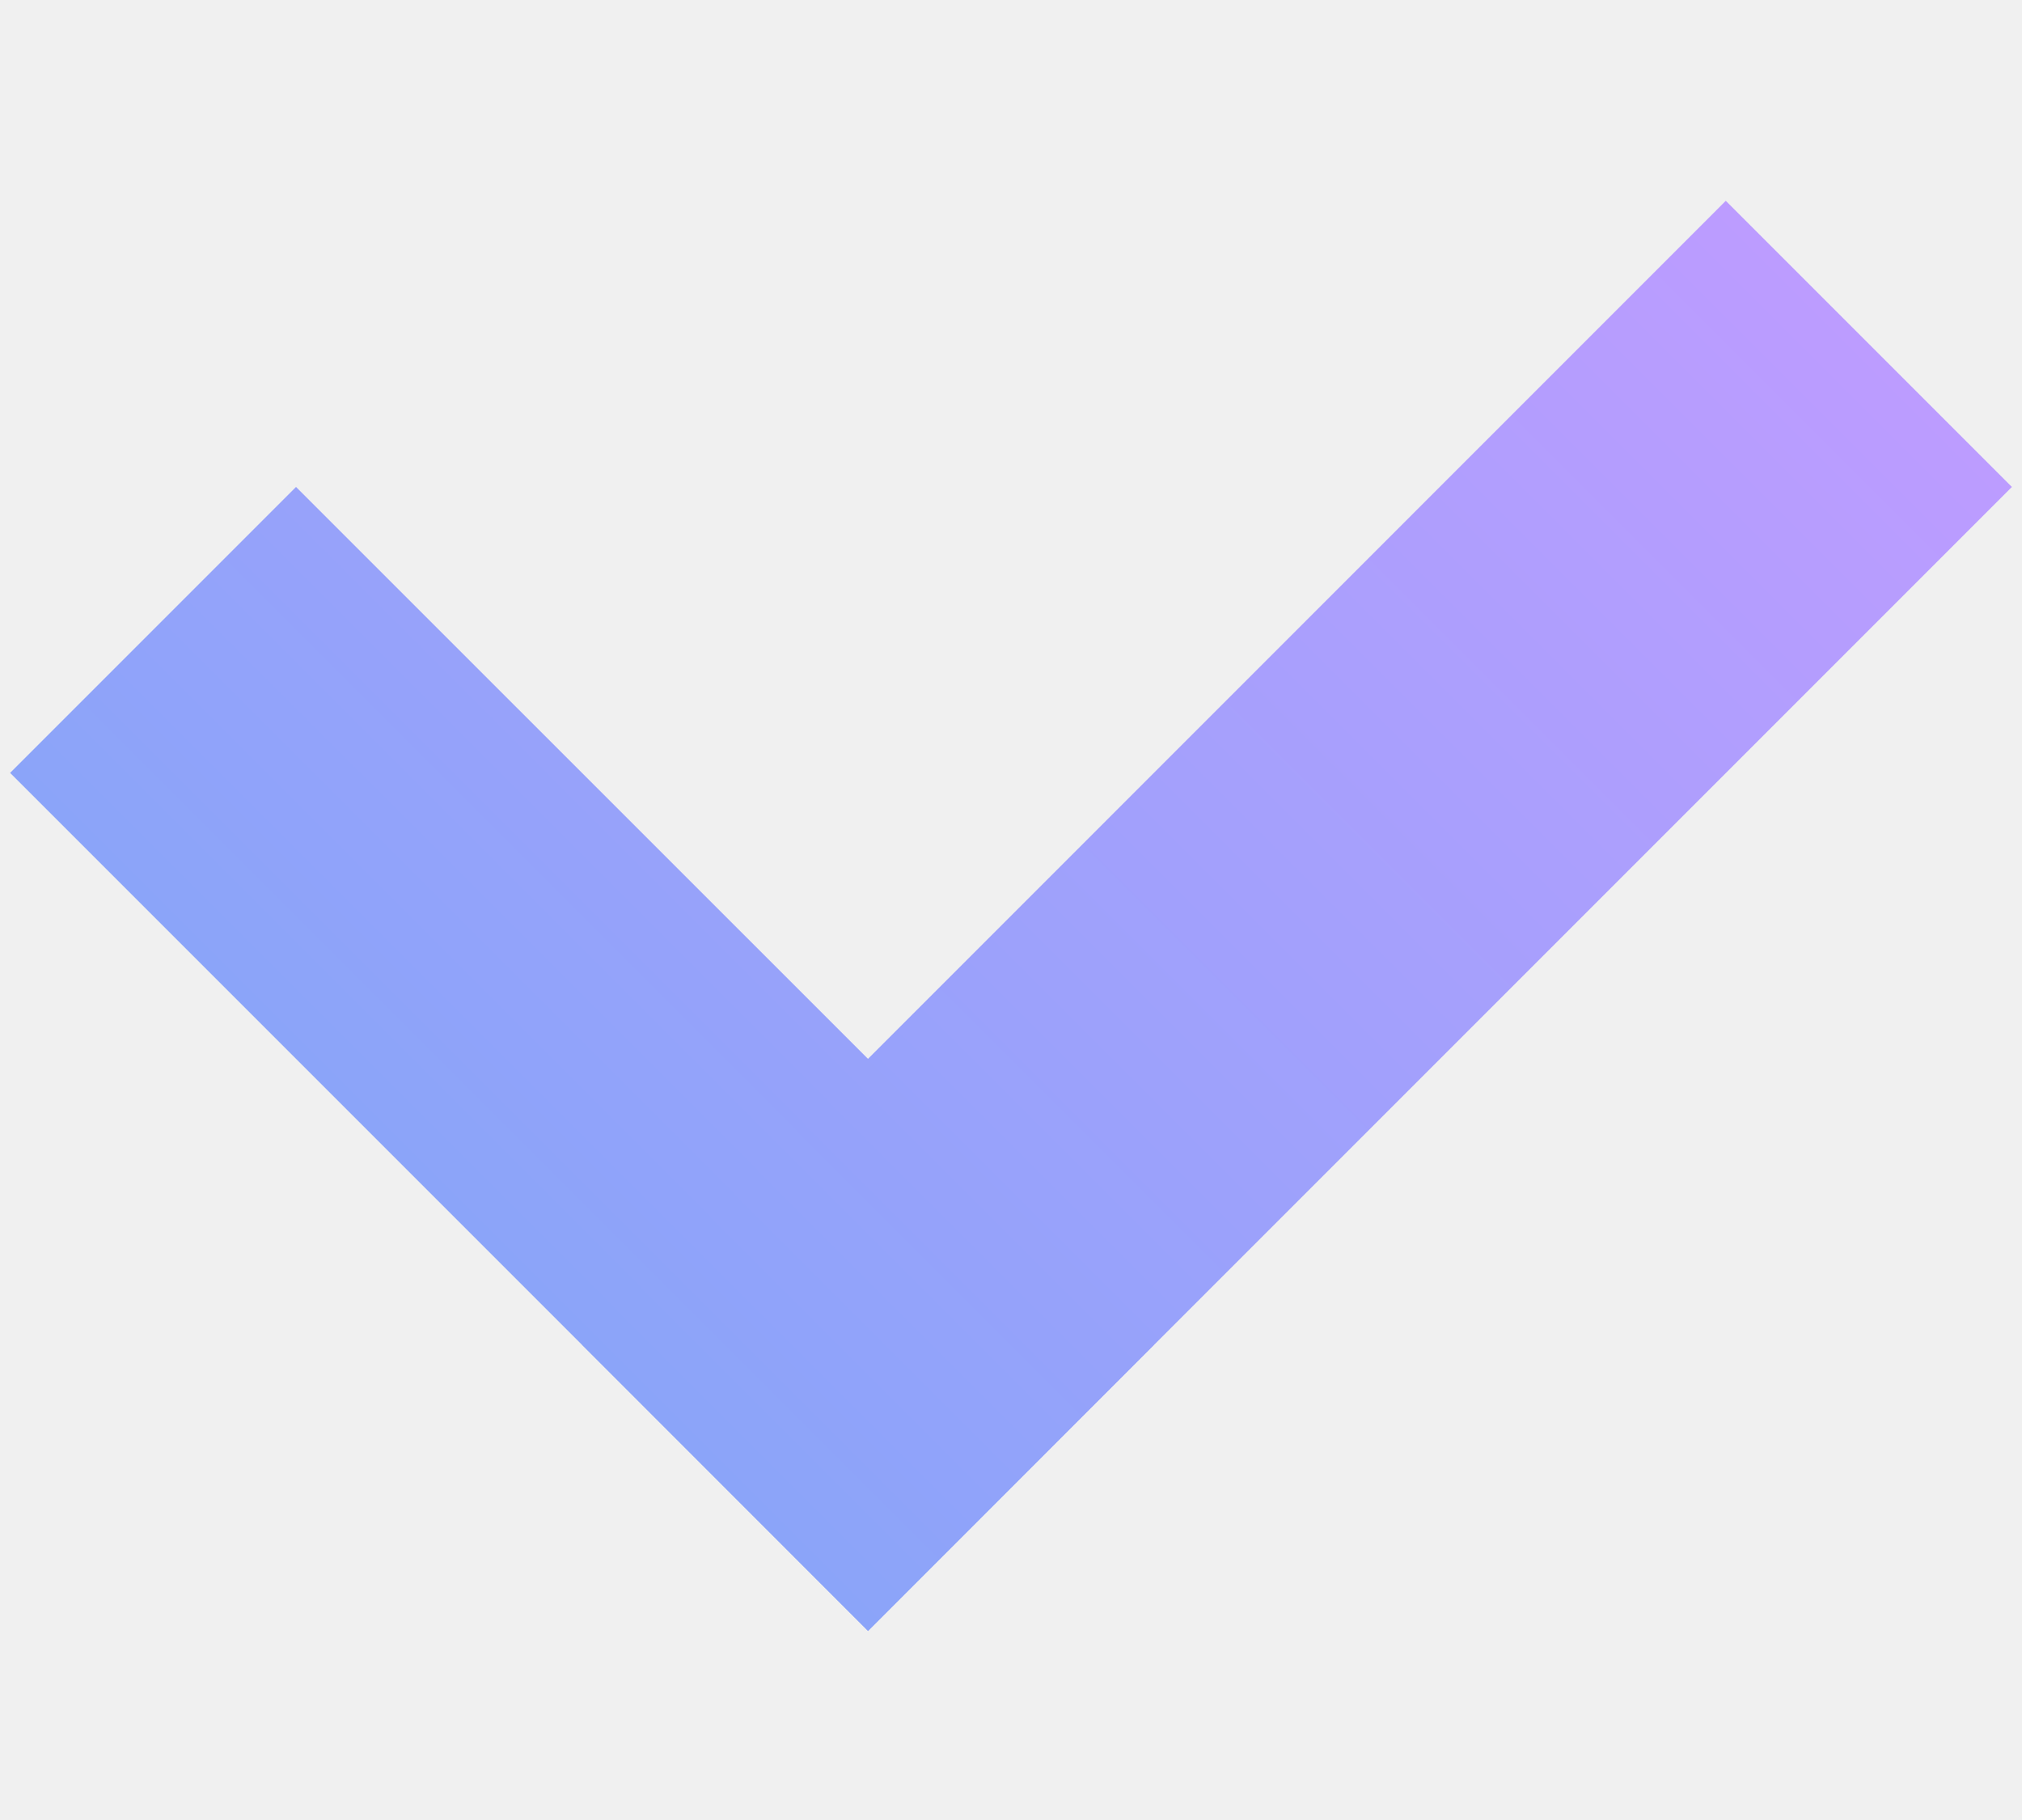
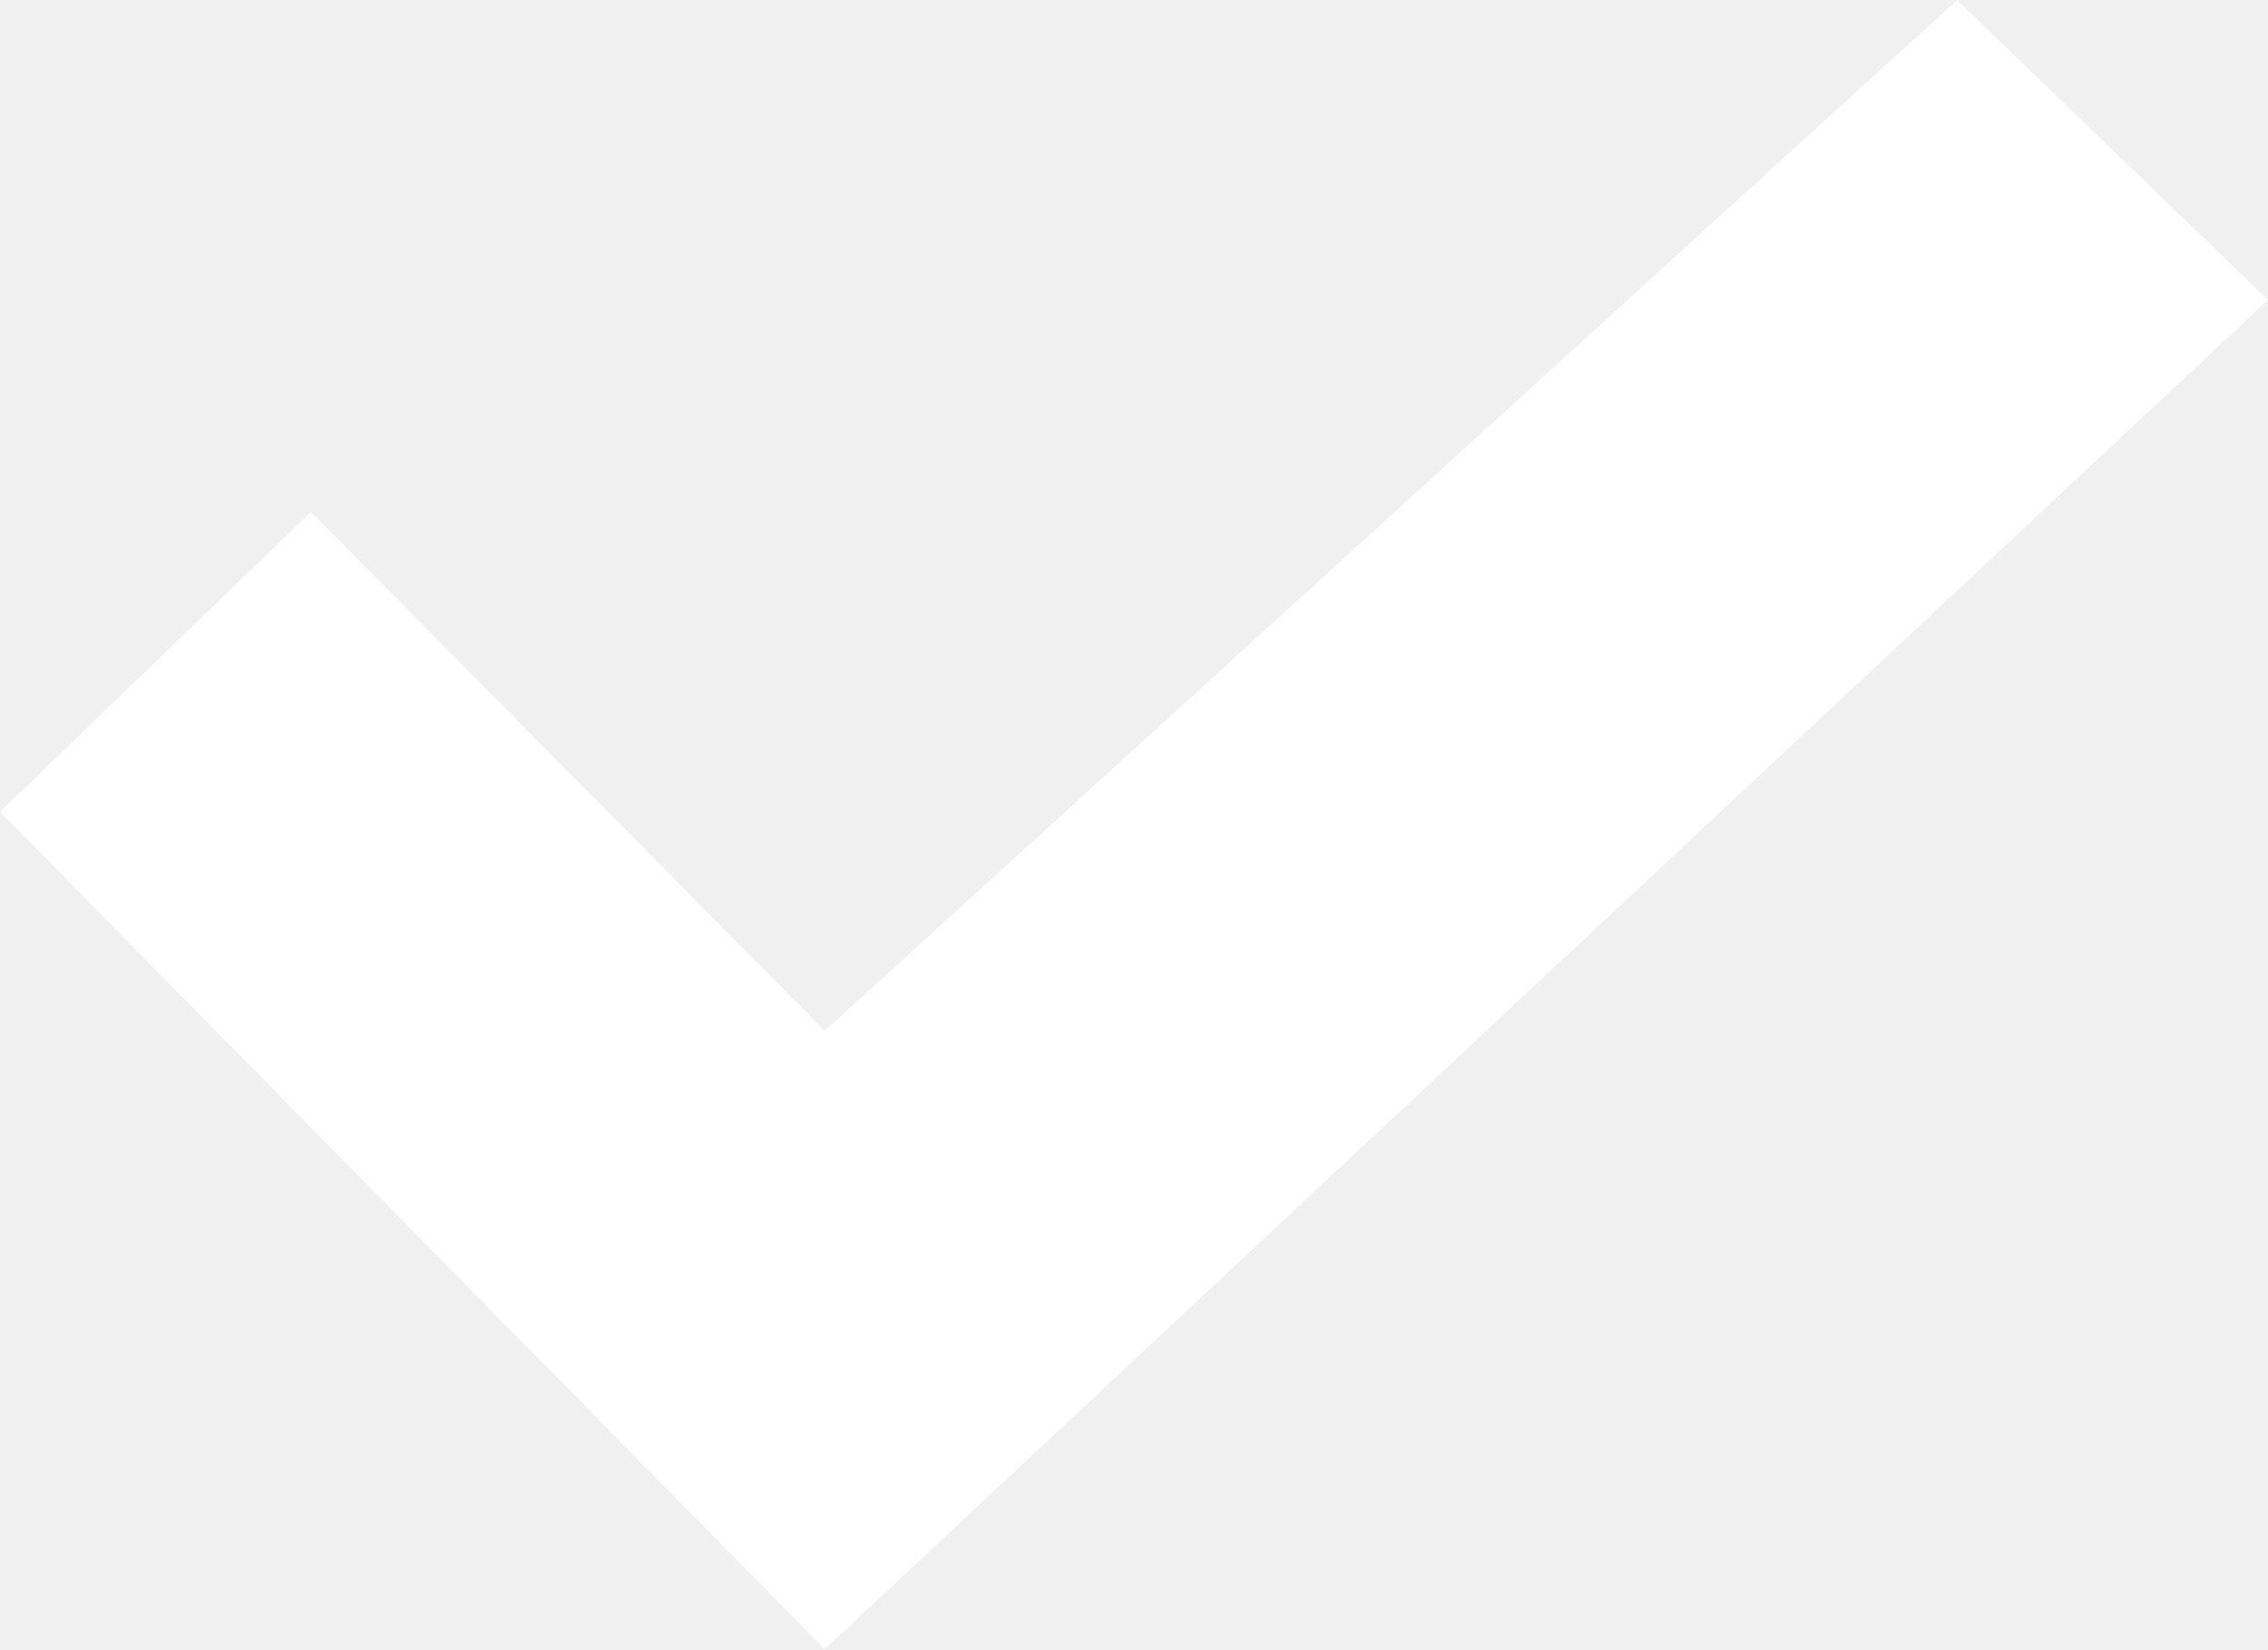
- <svg xmlns="http://www.w3.org/2000/svg" width="10" height="9" viewBox="0 0 10 9" fill="none">
-   <path d="M1.464 2.408L5.707 6.65L4.293 8.065L0.05 3.822L1.464 2.408Z" fill="url(#paint0_linear)" />
-   <path d="M8.535 0.993L9.95 2.408L4.293 8.065L2.879 6.65L8.535 0.993Z" fill="url(#paint1_linear)" />
-   <defs>
-     <linearGradient id="paint0_linear" x1="7.828" y1="0.286" x2="2.171" y2="5.943" gradientUnits="userSpaceOnUse">
-       <stop stop-color="#BC9CFF" />
-       <stop offset="1" stop-color="#8BA4F9" />
-     </linearGradient>
-     <linearGradient id="paint1_linear" x1="7.828" y1="0.286" x2="2.171" y2="5.943" gradientUnits="userSpaceOnUse">
-       <stop stop-color="#BC9CFF" />
-       <stop offset="1" stop-color="#8BA4F9" />
-     </linearGradient>
-   </defs>
+ <svg xmlns="http://www.w3.org/2000/svg" width="11" height="8" viewBox="0 0 11 8" fill="none">
+   <path fill-rule="evenodd" clip-rule="evenodd" d="M4 5L9.492 0L11 1.455L4 8L0 3.938L1.508 2.483L4 5Z" fill="white" />
</svg>
